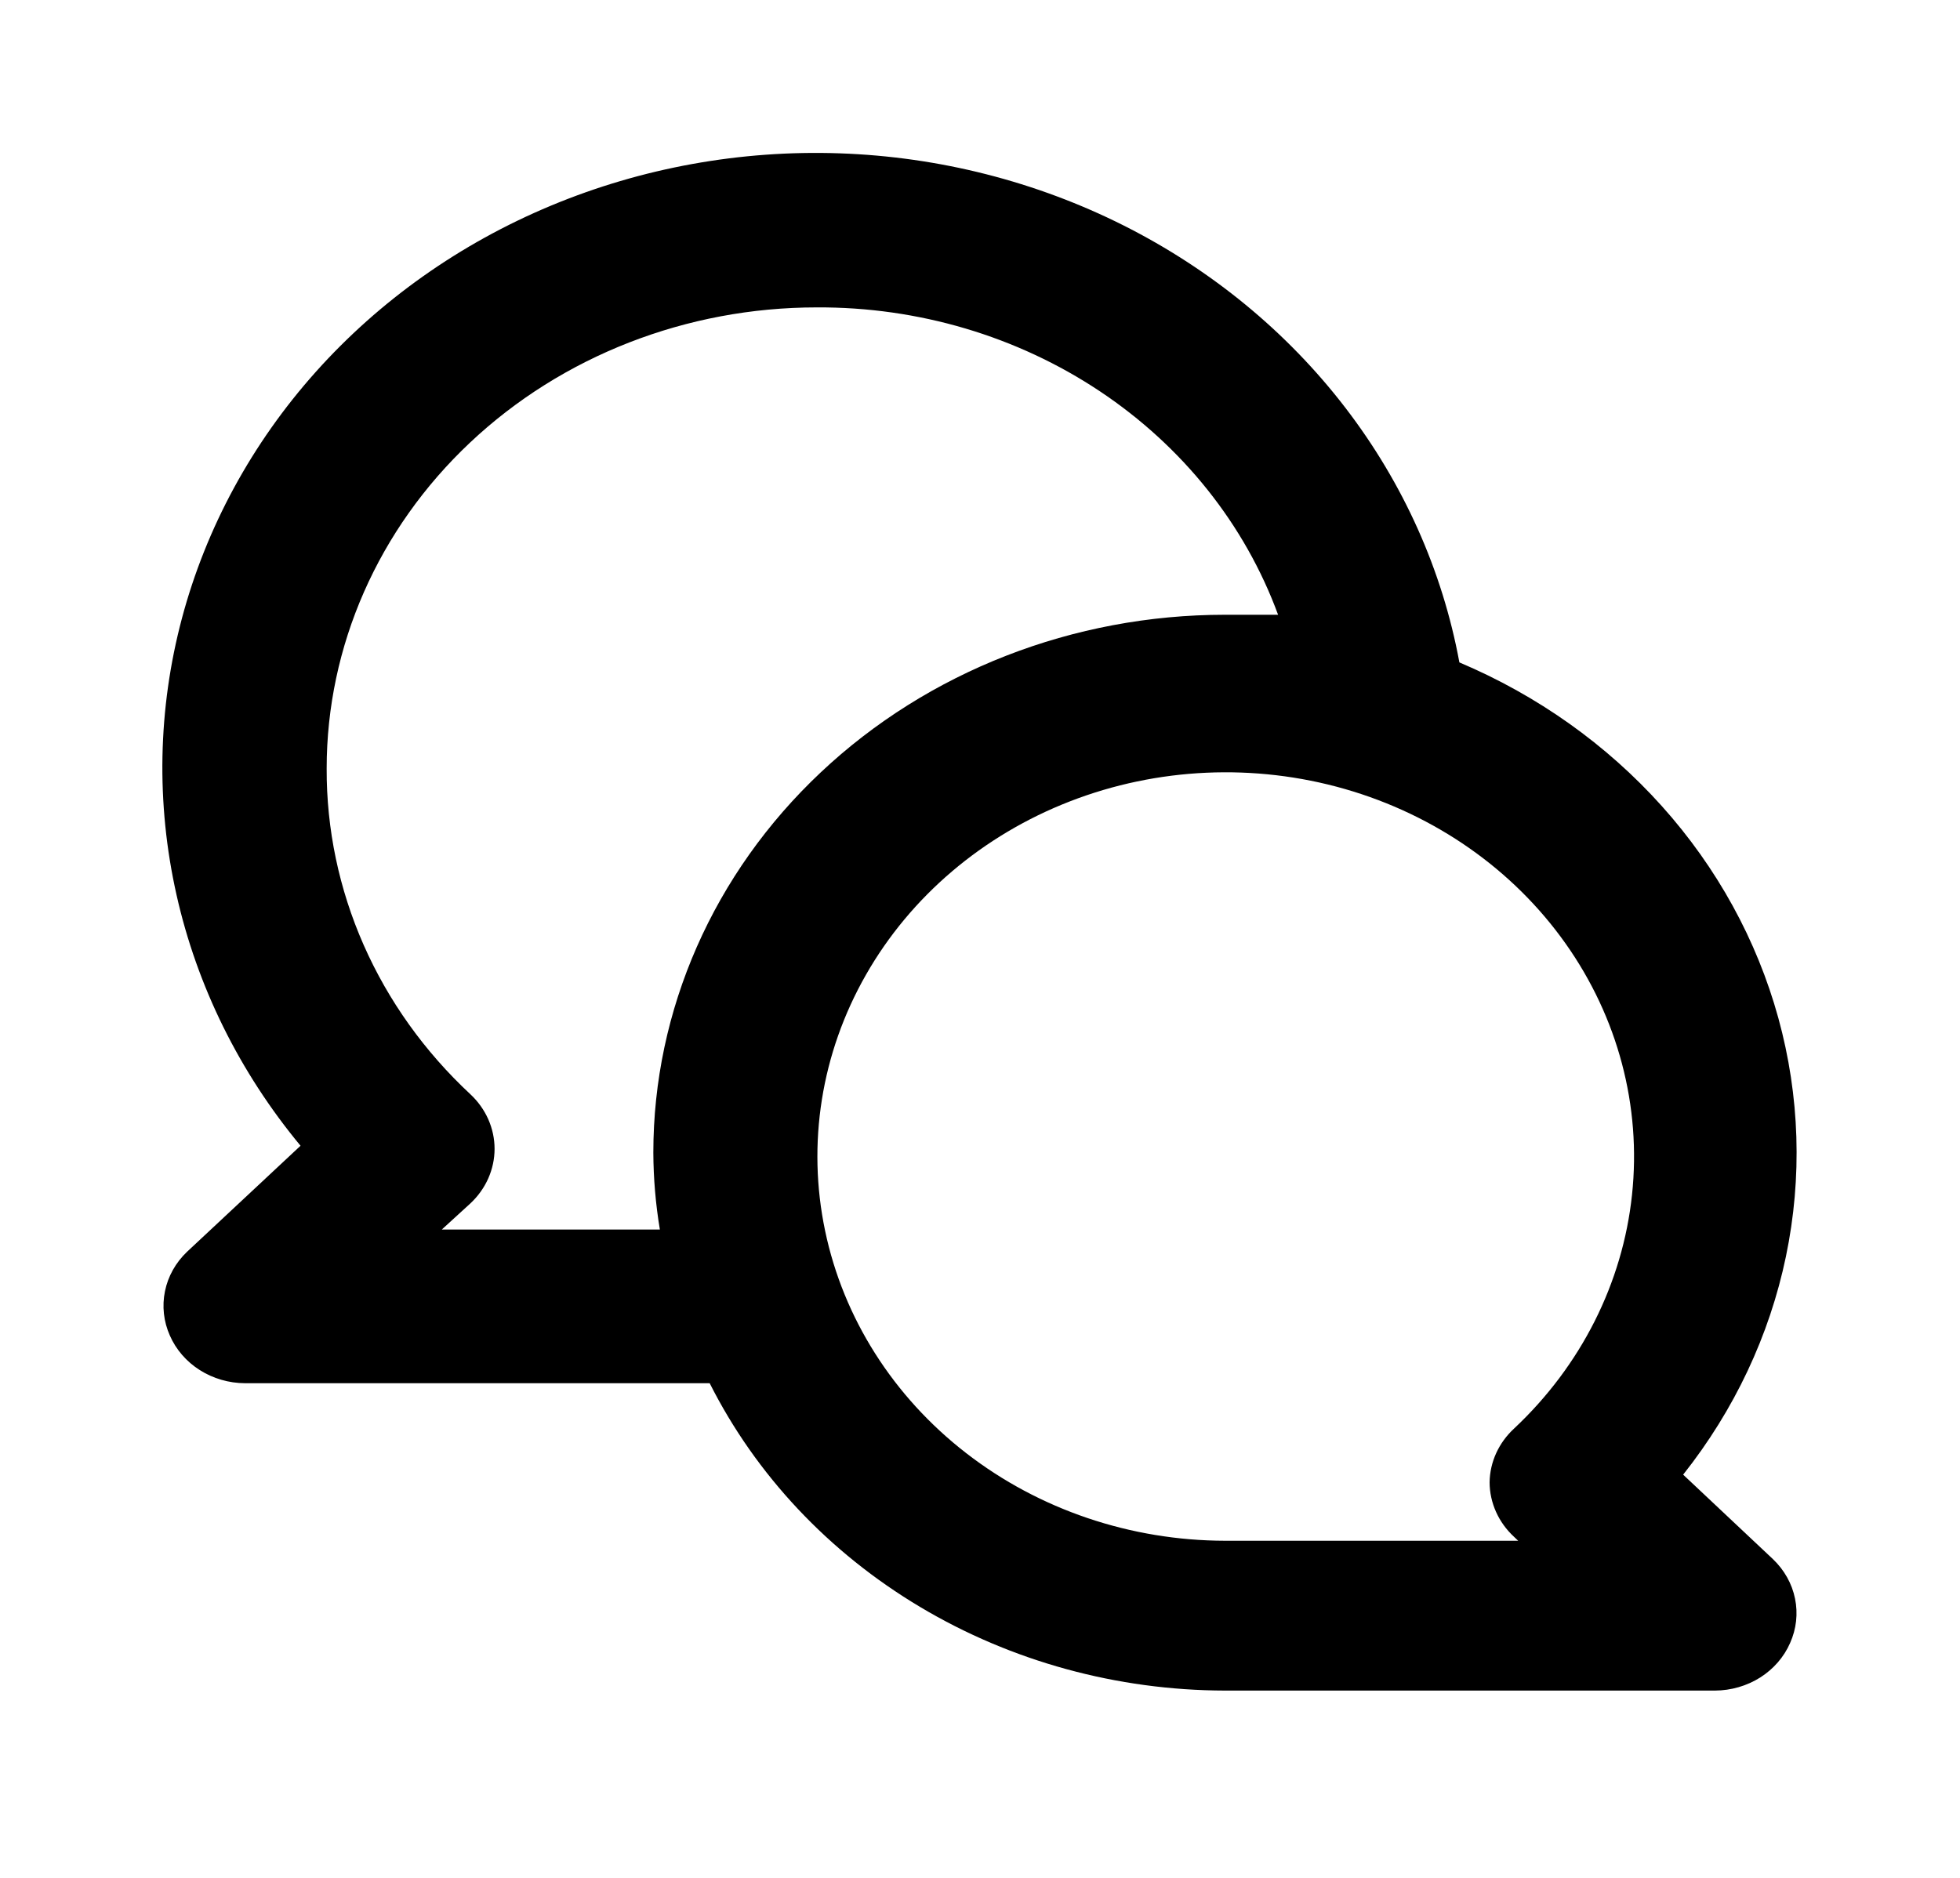
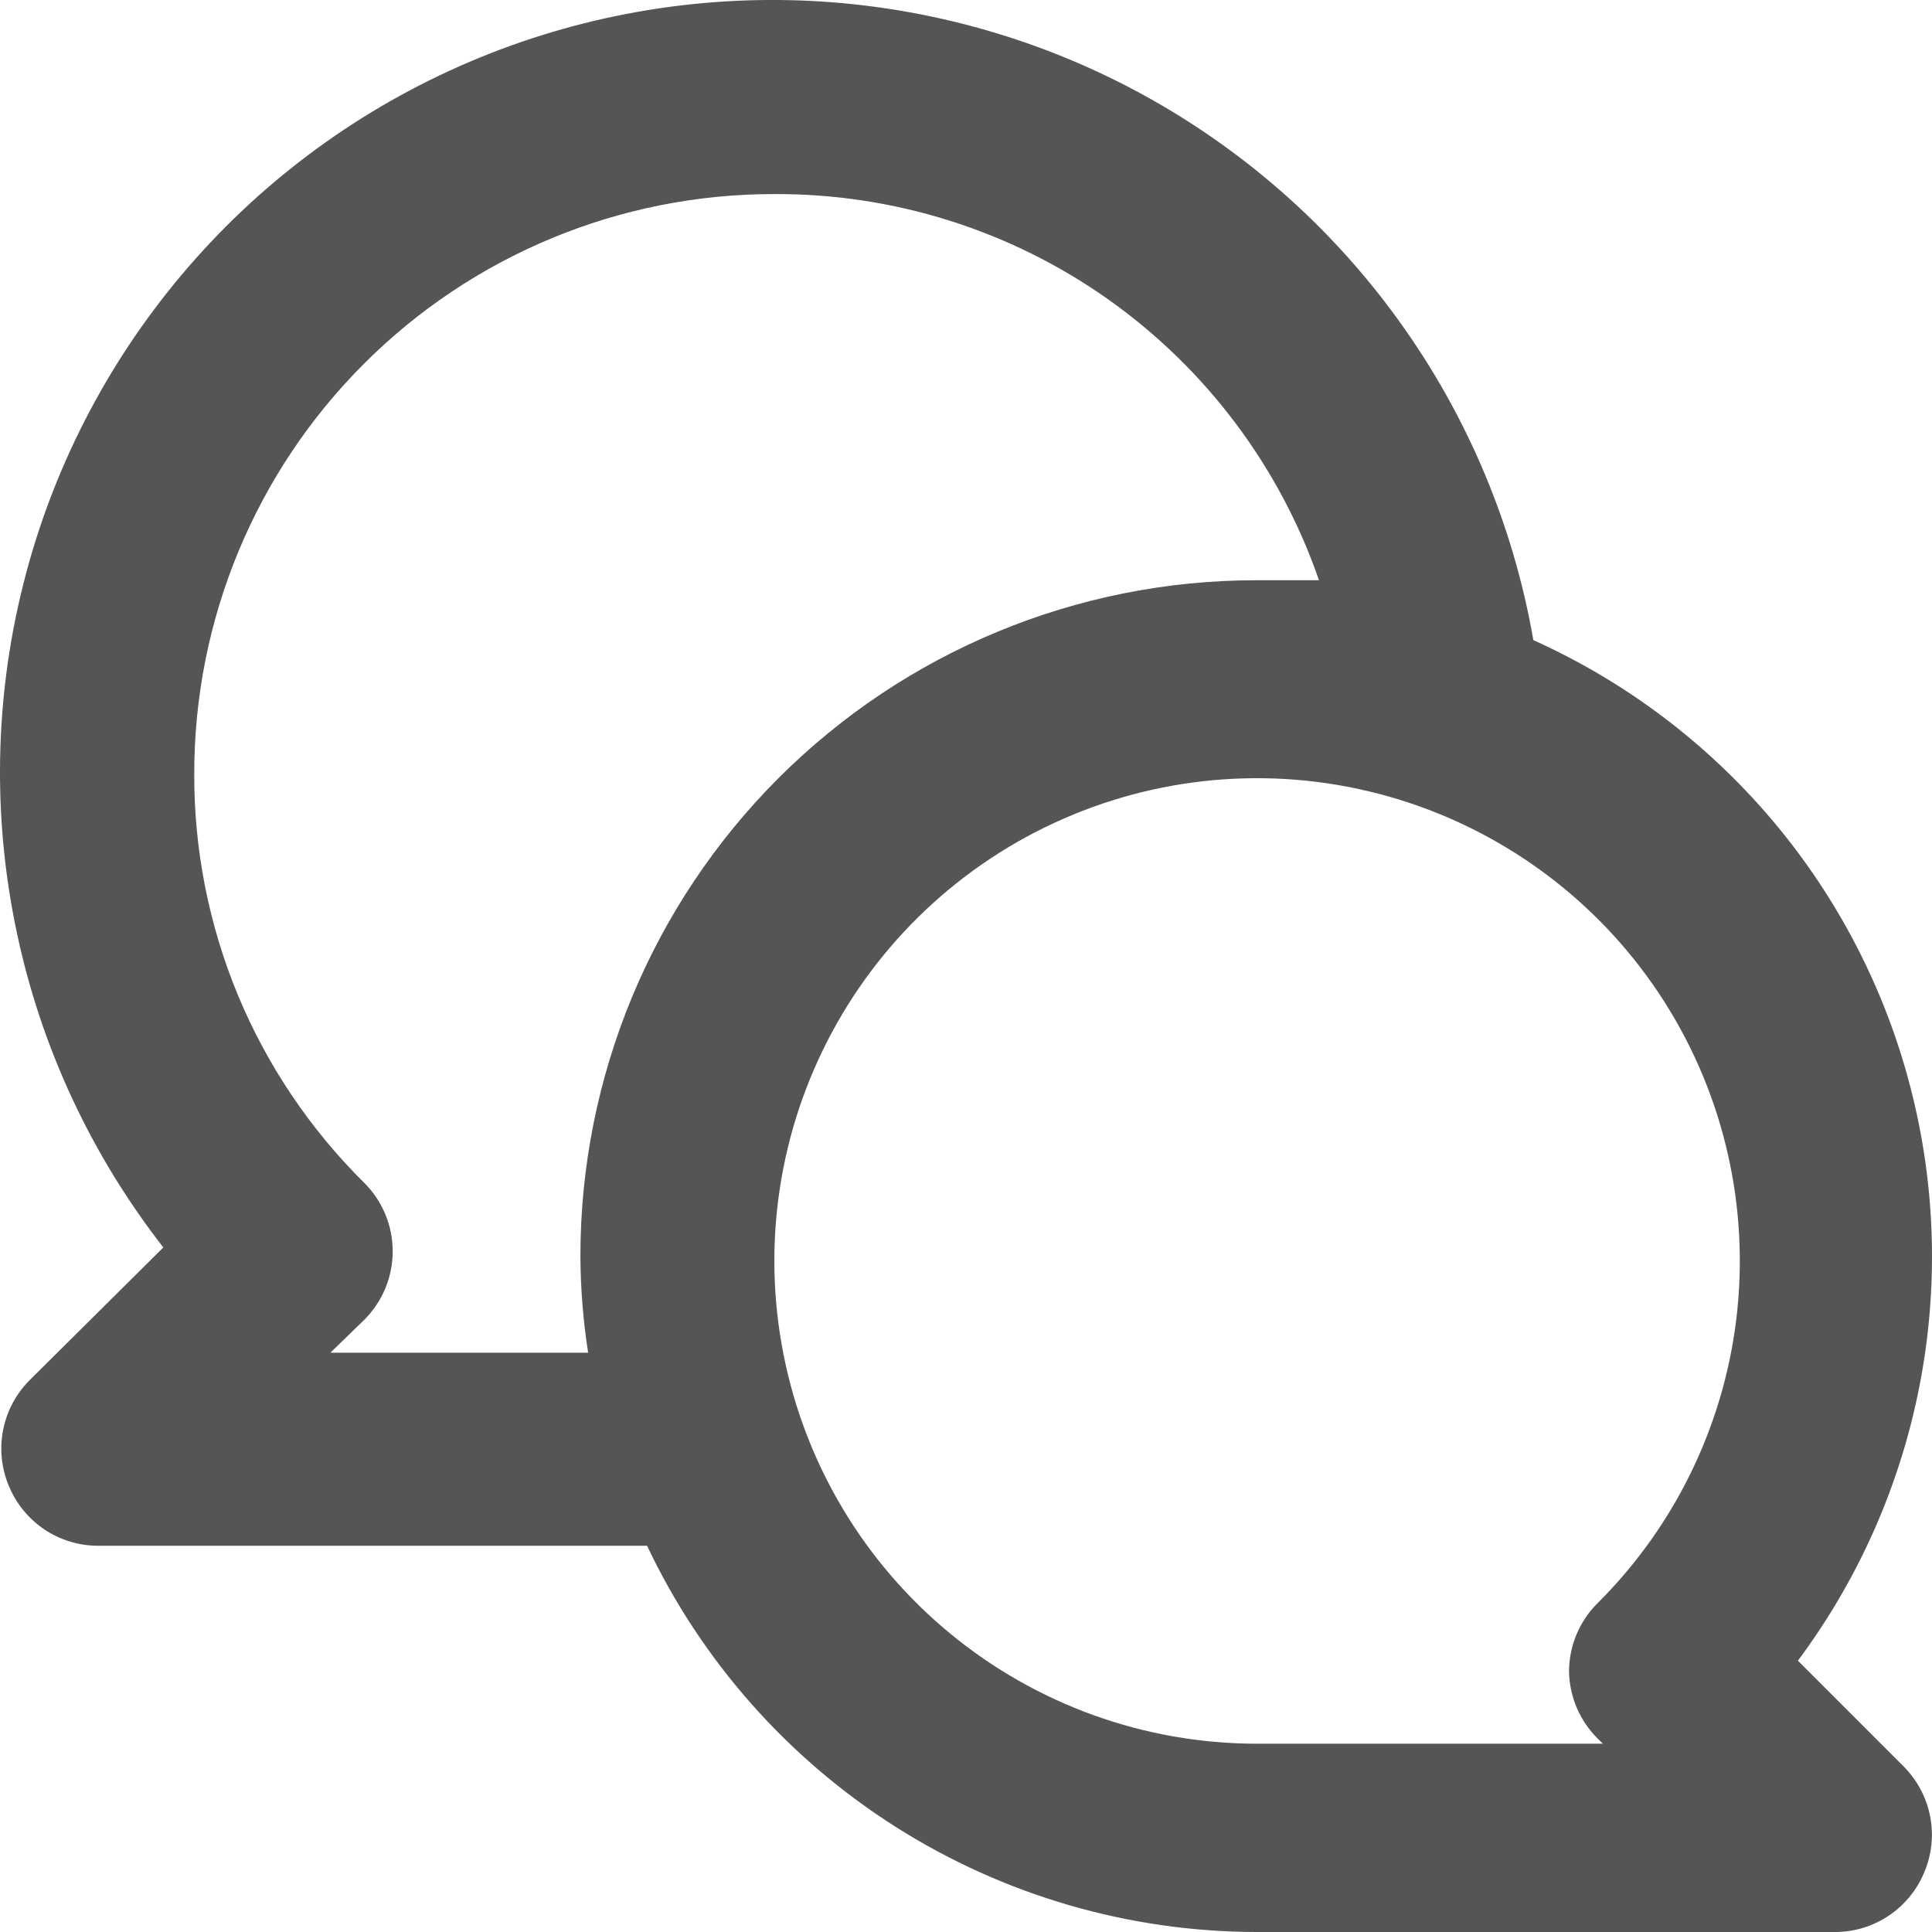
- <svg xmlns="http://www.w3.org/2000/svg" width="48" height="46" viewBox="0 0 48 46" fill="none">
-   <path d="M41.22 36.123C42.473 34.541 43.334 32.715 43.737 30.779C44.14 28.843 44.077 26.847 43.551 24.937C43.025 23.028 42.05 21.253 40.698 19.746C39.346 18.238 37.652 17.035 35.74 16.226C35.324 13.971 34.367 11.835 32.942 9.981C31.517 8.126 29.661 6.602 27.517 5.523C25.372 4.445 22.994 3.84 20.564 3.756C18.134 3.672 15.716 4.111 13.492 5.038C11.269 5.965 9.3 7.358 7.734 9.109C6.169 10.86 5.048 12.924 4.456 15.144C3.865 17.364 3.819 19.681 4.323 21.921C4.826 24.16 5.864 26.262 7.36 28.066L4.58 30.664C4.302 30.929 4.114 31.265 4.04 31.63C3.965 31.995 4.007 32.373 4.16 32.716C4.31 33.059 4.565 33.354 4.892 33.561C5.22 33.769 5.605 33.881 6 33.883H17.38C18.513 36.131 20.3 38.032 22.534 39.364C24.767 40.697 27.356 41.407 30 41.412H42C42.395 41.41 42.78 41.298 43.108 41.091C43.435 40.883 43.69 40.589 43.84 40.245C43.993 39.902 44.035 39.524 43.96 39.159C43.886 38.794 43.697 38.458 43.42 38.193L41.22 36.123ZM16 28.236C16.003 28.866 16.056 29.495 16.16 30.118H10.82L11.52 29.478C11.707 29.303 11.856 29.095 11.958 28.865C12.059 28.636 12.112 28.39 12.112 28.142C12.112 27.893 12.059 27.647 11.958 27.418C11.856 27.188 11.707 26.98 11.52 26.805C10.399 25.762 9.51 24.518 8.906 23.148C8.302 21.778 7.994 20.308 8 18.824C8 15.829 9.264 12.956 11.515 10.838C13.765 8.72 16.817 7.53 20 7.53C22.483 7.516 24.909 8.234 26.936 9.585C28.963 10.936 30.489 12.85 31.3 15.059C30.86 15.059 30.44 15.059 30 15.059C26.287 15.059 22.726 16.447 20.101 18.919C17.475 21.39 16 24.741 16 28.236ZM37.08 37.647L37.18 37.742H30C27.687 37.738 25.446 36.979 23.661 35.595C21.875 34.211 20.654 32.287 20.207 30.151C19.759 28.015 20.112 25.798 21.206 23.88C22.3 21.961 24.067 20.459 26.205 19.629C28.344 18.799 30.722 18.692 32.935 19.327C35.147 19.962 37.058 21.3 38.34 23.112C39.623 24.924 40.198 27.098 39.968 29.265C39.739 31.431 38.718 33.456 37.08 34.993C36.703 35.341 36.487 35.814 36.48 36.311C36.481 36.56 36.535 36.806 36.638 37.036C36.741 37.265 36.891 37.473 37.08 37.647V37.647Z" fill="black" />
+ <svg xmlns="http://www.w3.org/2000/svg" width="24" height="24" viewBox="0 0 24 24" fill="none">
+   <path d="M22.334 20.63C23.085 19.622 23.601 18.459 23.843 17.225C24.085 15.992 24.047 14.719 23.731 13.503C23.416 12.286 22.831 11.155 22.021 10.195C21.21 9.234 20.194 8.468 19.048 7.952C18.798 6.515 18.224 5.154 17.369 3.973C16.515 2.791 15.402 1.82 14.116 1.132C12.83 0.445 11.404 0.06 9.947 0.006C8.49 -0.047 7.04 0.232 5.707 0.823C4.373 1.414 3.192 2.301 2.254 3.417C1.315 4.533 0.642 5.848 0.288 7.262C-0.067 8.677 -0.094 10.154 0.208 11.58C0.509 13.007 1.132 14.346 2.029 15.496L0.362 17.151C0.196 17.32 0.083 17.534 0.038 17.767C-0.007 18 0.018 18.24 0.11 18.459C0.2 18.678 0.353 18.865 0.549 18.998C0.746 19.13 0.977 19.201 1.214 19.202H8.038C8.717 20.635 9.789 21.846 11.128 22.695C12.467 23.544 14.02 23.997 15.605 24H22.802C23.038 23.999 23.269 23.928 23.466 23.795C23.662 23.663 23.815 23.475 23.905 23.256C23.997 23.038 24.022 22.797 23.977 22.564C23.932 22.332 23.819 22.118 23.653 21.949L22.334 20.63ZM7.21 15.604C7.212 16.006 7.244 16.407 7.306 16.804H4.104L4.524 16.396C4.636 16.284 4.725 16.152 4.786 16.006C4.847 15.859 4.878 15.703 4.878 15.544C4.878 15.386 4.847 15.229 4.786 15.083C4.725 14.937 4.636 14.804 4.524 14.693C3.852 14.028 3.319 13.236 2.956 12.363C2.594 11.489 2.409 10.553 2.413 9.607C2.413 7.699 3.171 5.868 4.521 4.519C5.87 3.169 7.7 2.411 9.609 2.411C11.098 2.402 12.553 2.86 13.768 3.72C14.983 4.581 15.899 5.801 16.385 7.208C16.121 7.208 15.869 7.208 15.605 7.208C13.379 7.208 11.243 8.093 9.669 9.668C8.095 11.242 7.21 13.377 7.21 15.604ZM19.851 21.601L19.911 21.661H15.605C14.218 21.659 12.875 21.175 11.804 20.293C10.733 19.411 10.001 18.186 9.733 16.824C9.464 15.463 9.676 14.051 10.332 12.829C10.988 11.606 12.047 10.649 13.33 10.12C14.612 9.591 16.038 9.523 17.365 9.928C18.692 10.333 19.838 11.185 20.607 12.339C21.376 13.494 21.721 14.88 21.583 16.26C21.445 17.64 20.833 18.93 19.851 19.91C19.625 20.131 19.496 20.433 19.491 20.75C19.492 20.908 19.524 21.065 19.586 21.212C19.648 21.358 19.738 21.49 19.851 21.601V21.601Z" fill="#555555" />
</svg>
